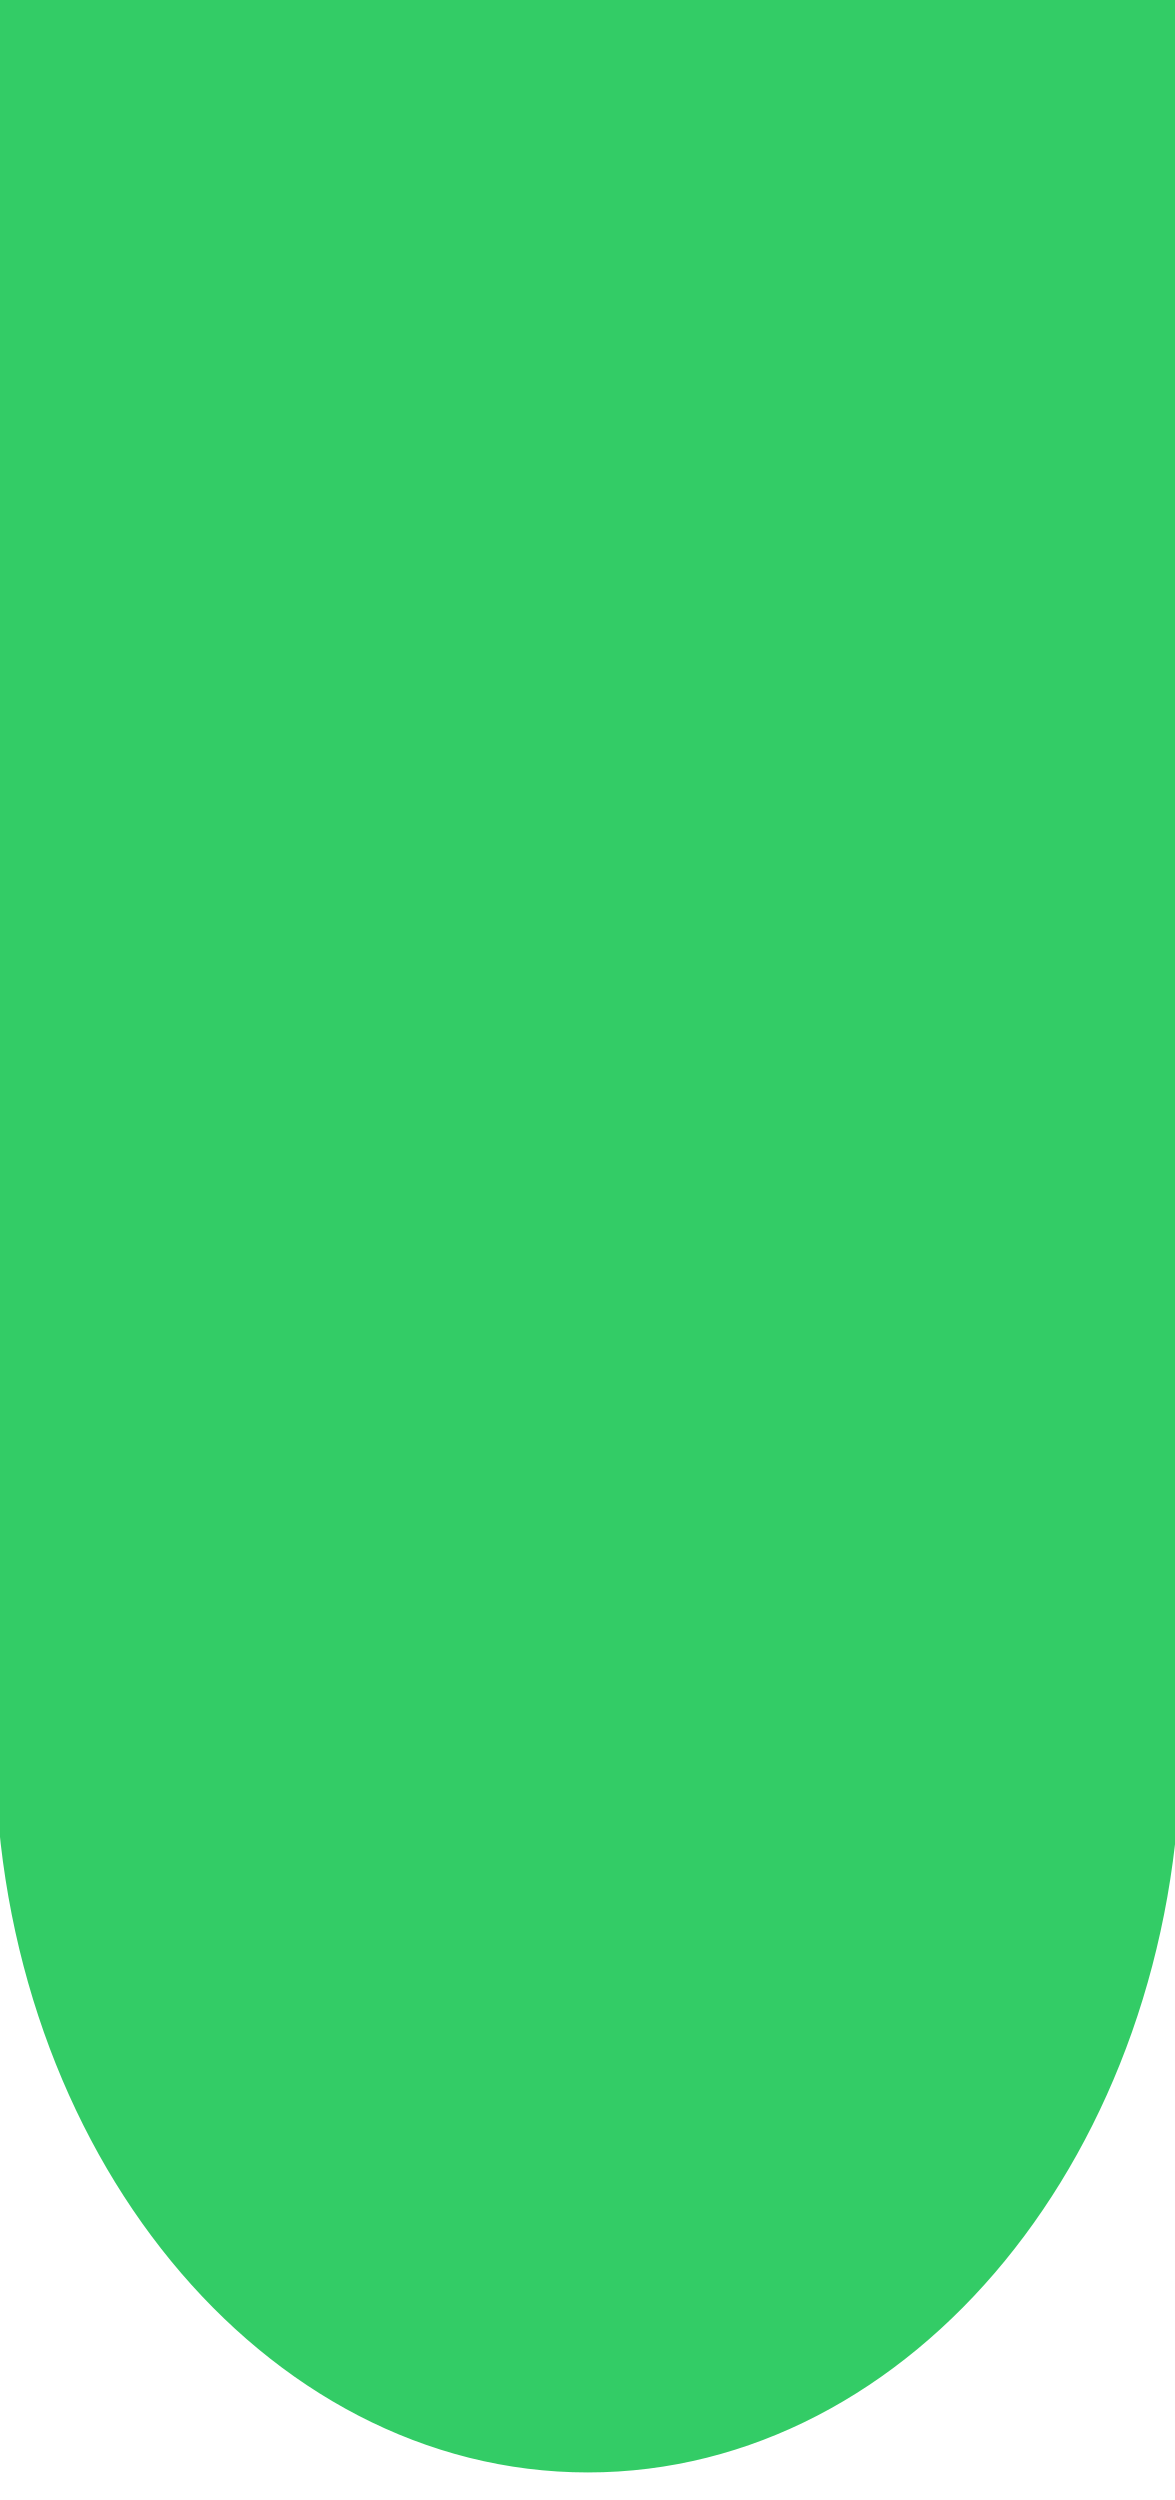
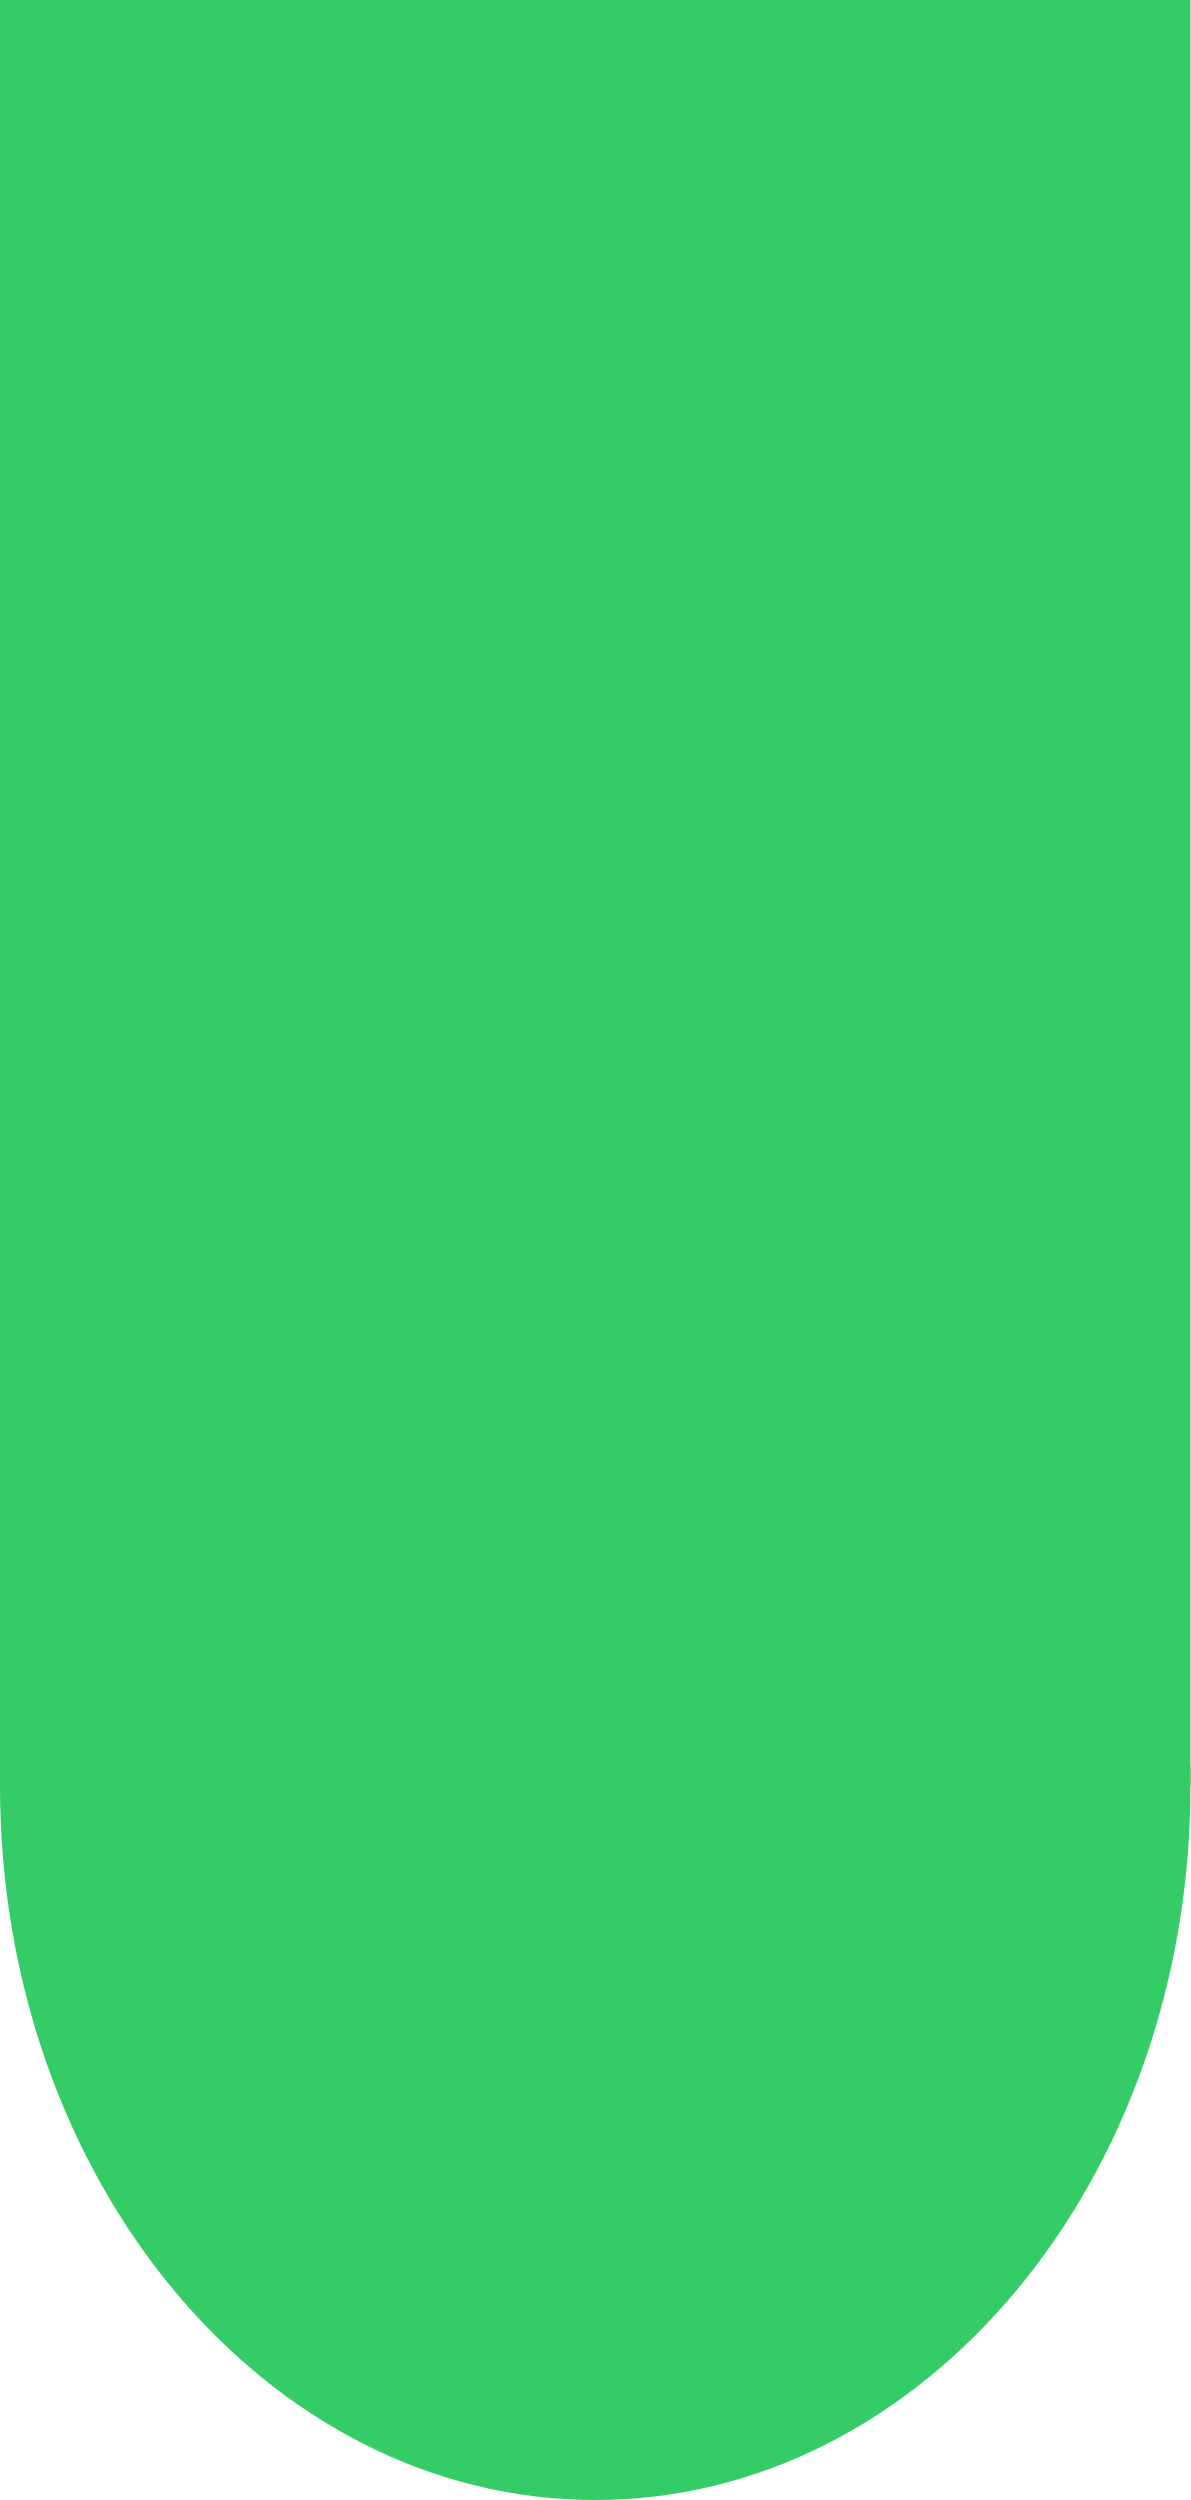
- <svg xmlns="http://www.w3.org/2000/svg" version="1.1" id="图层_1" x="0px" y="0px" width="20px" height="42.584px" viewBox="0 0 20 42.584" enable-background="new 0 0 20 42.584" xml:space="preserve">
-   <g>
-     <path fill-rule="evenodd" clip-rule="evenodd" fill="#33CC66" stroke="#33CC66" stroke-width="0.229" stroke-miterlimit="10" d="   M20,29.842C19.916,36.559,15.483,42,10.014,42c-5.47,0-9.902-5.441-9.986-12.158L0,0.028L19.943,0L20,29.842z" />
-   </g>
+ <svg xmlns="http://www.w3.org/2000/svg" version="1.1" id="图层_1" x="0px" y="0px" viewBox="0 0 20 42" enable-background="new 0 0 20 42" xml:space="preserve">
+   <rect fill="#33CC66" width="20" height="30" />
+   <ellipse fill="#33CC66" cx="10" cy="30" rx="10" ry="12" />
</svg>
